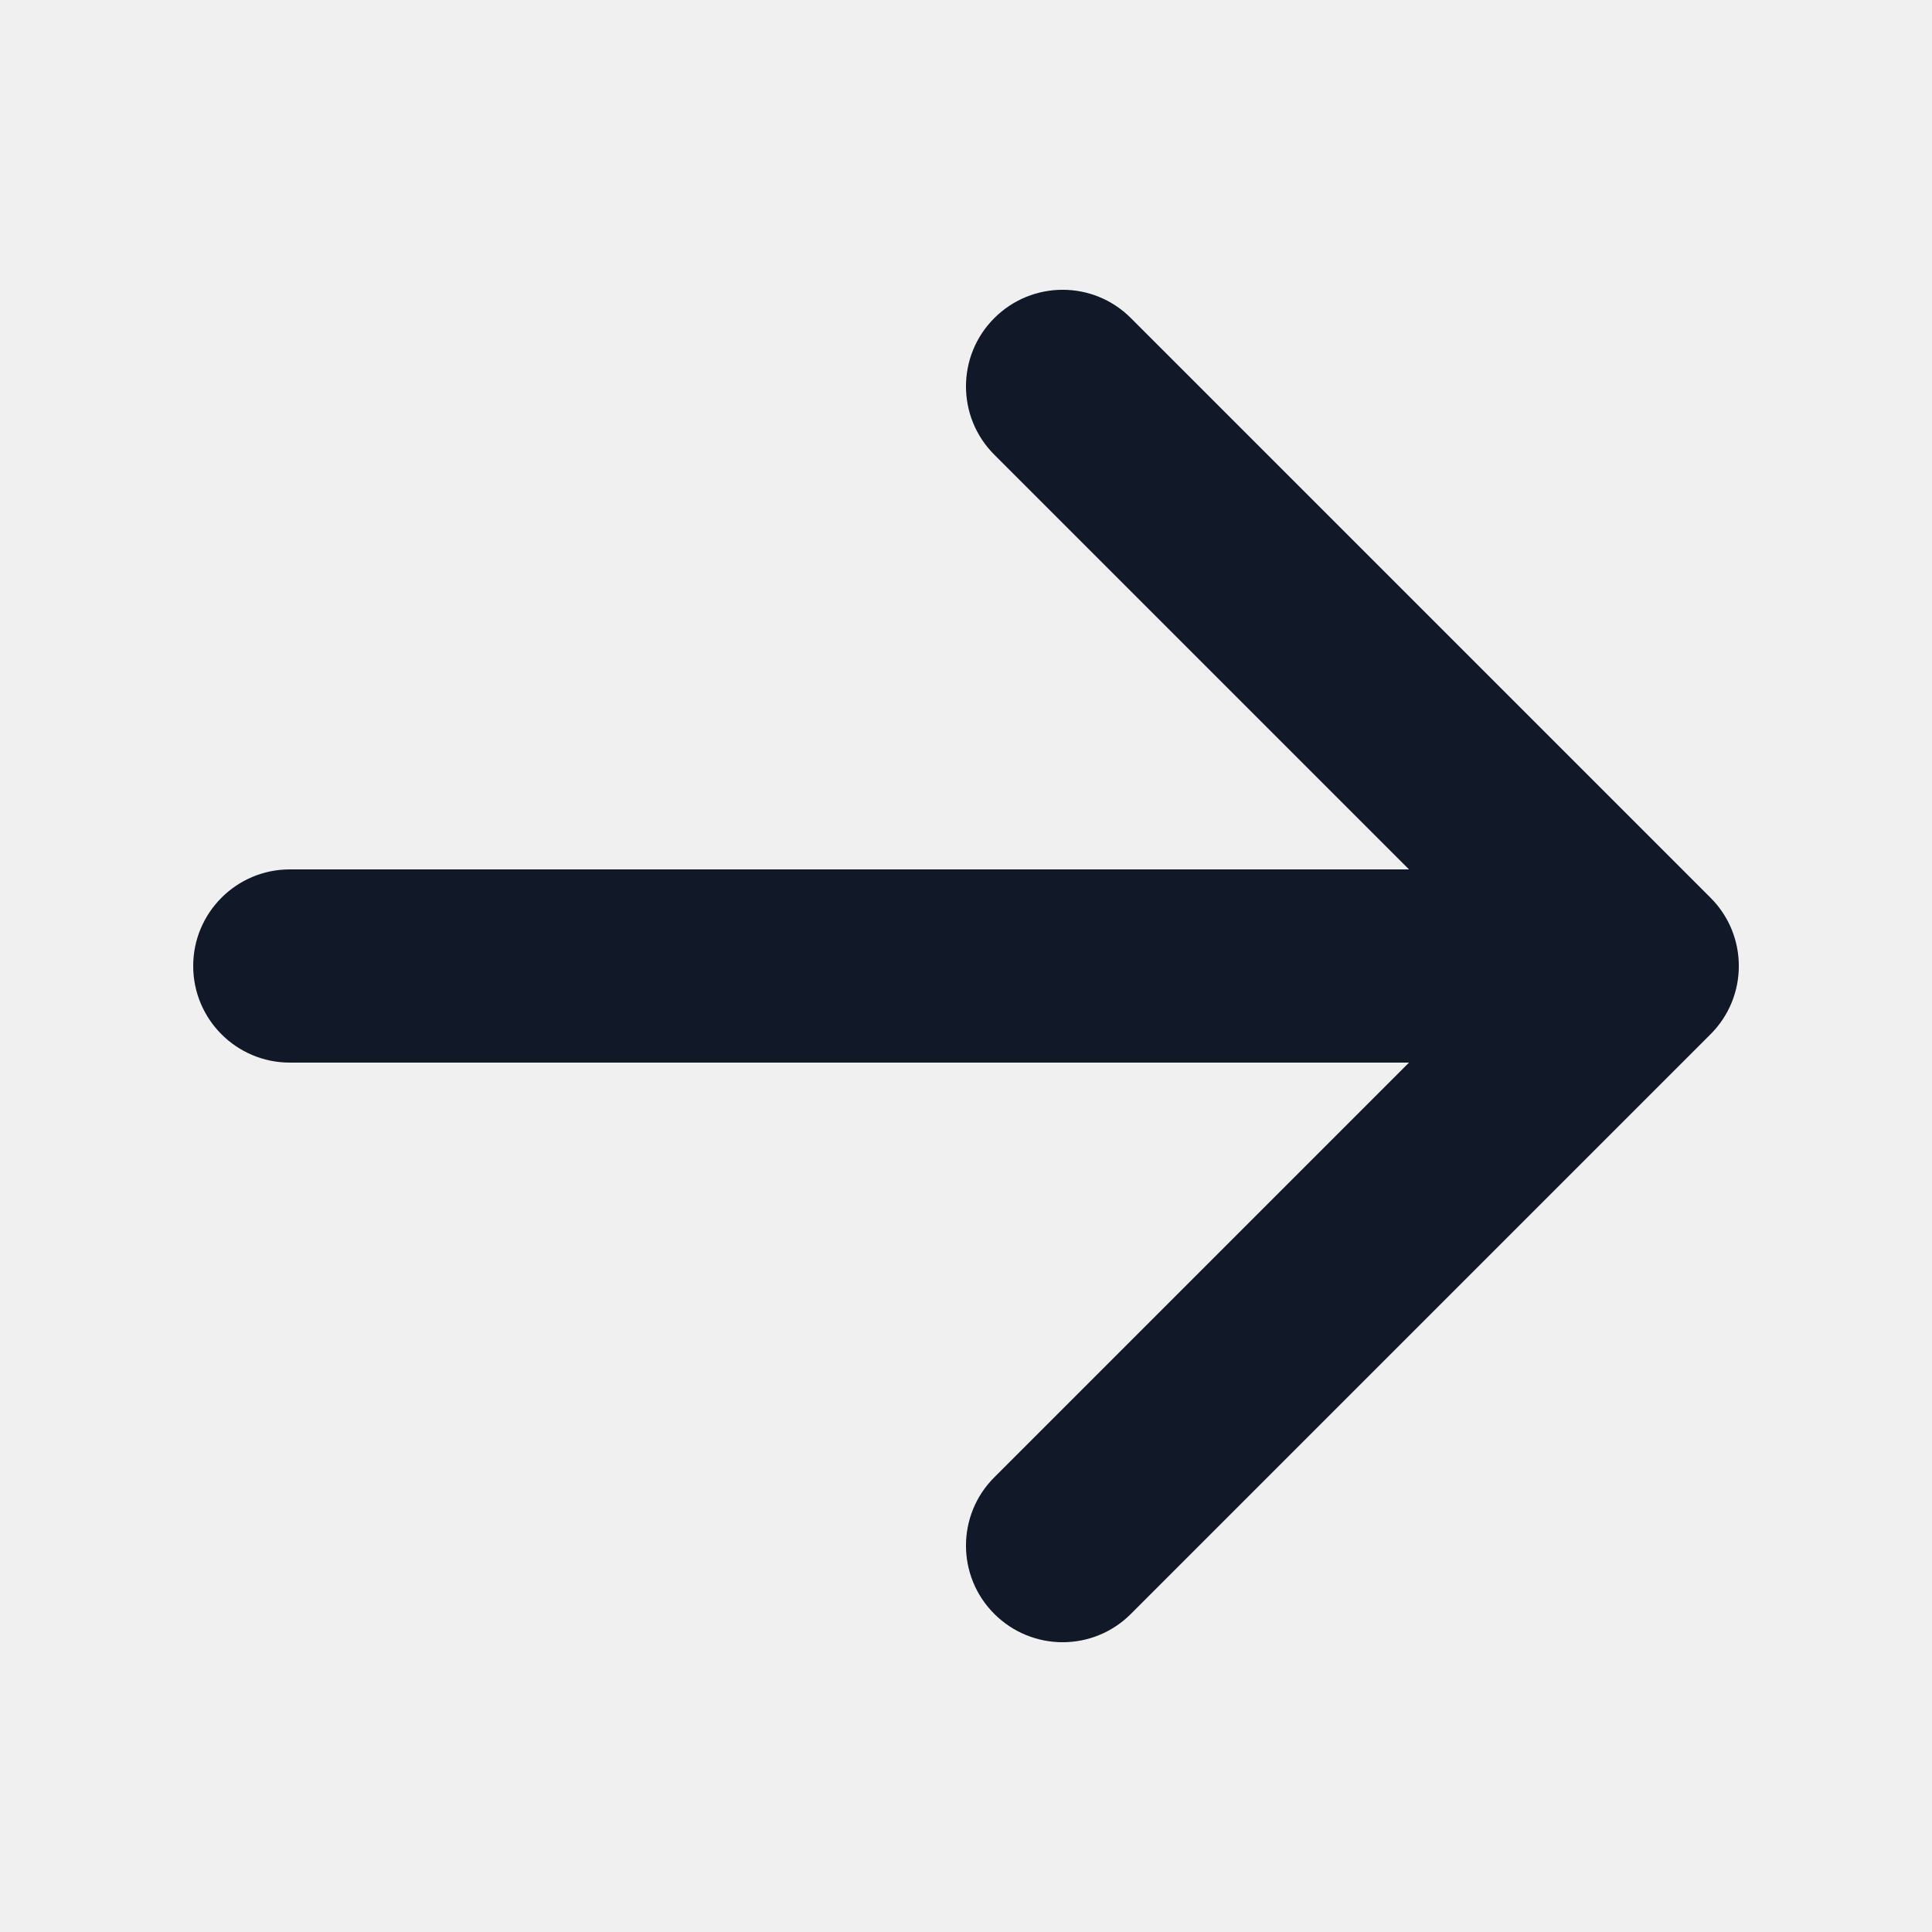
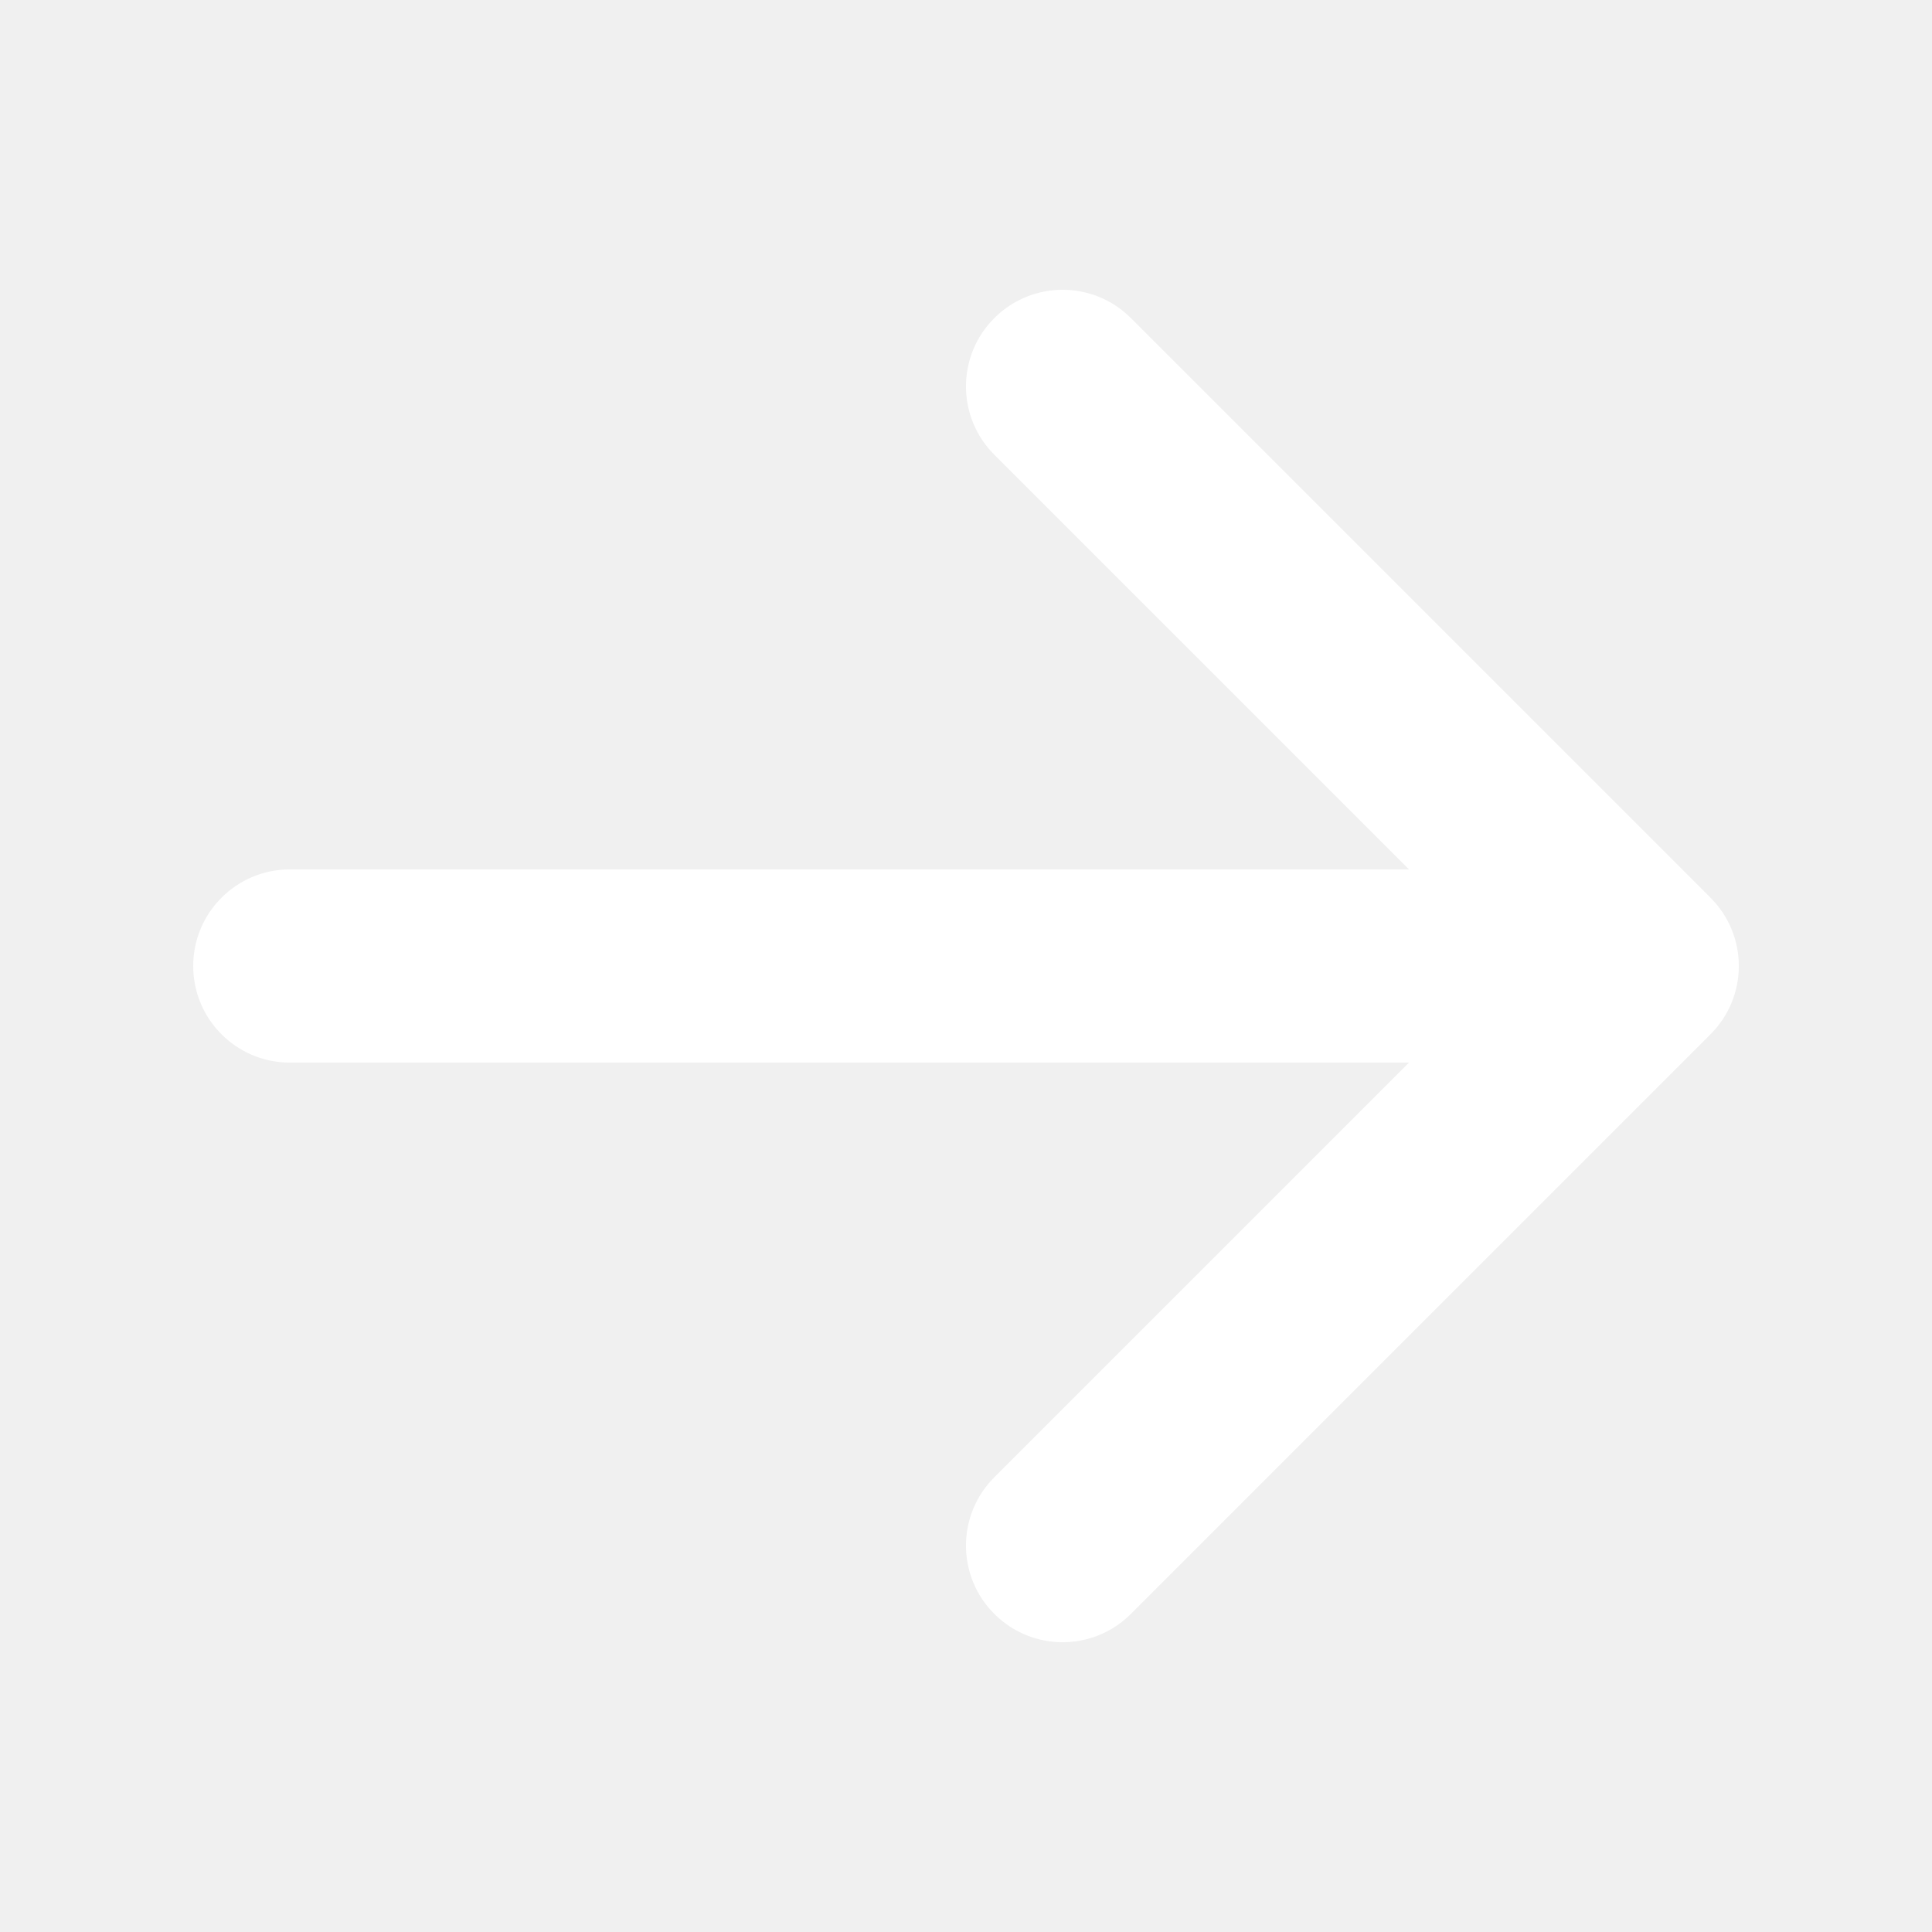
<svg xmlns="http://www.w3.org/2000/svg" width="20" height="20" viewBox="0 0 20 20" fill="none">
-   <path fill-rule="evenodd" clip-rule="evenodd" d="M10.293 3.293C10.684 2.902 11.317 2.902 11.707 3.293L17.707 9.293C18.098 9.683 18.098 10.317 17.707 10.707L11.707 16.707C11.317 17.098 10.684 17.098 10.293 16.707C9.902 16.317 9.902 15.683 10.293 15.293L14.586 11L3 11C2.448 11 2 10.552 2 10C2 9.448 2.448 9 3 9H14.586L10.293 4.707C9.902 4.317 9.902 3.683 10.293 3.293Z" fill="#111827" />
+   <path fill-rule="evenodd" clip-rule="evenodd" d="M10.293 3.293C10.684 2.902 11.317 2.902 11.707 3.293L17.707 9.293C18.098 9.683 18.098 10.317 17.707 10.707L11.707 16.707C11.317 17.098 10.684 17.098 10.293 16.707C9.902 16.317 9.902 15.683 10.293 15.293L14.586 11L3 11C2.448 11 2 10.552 2 10C2 9.448 2.448 9 3 9H14.586L10.293 4.707C9.902 4.317 9.902 3.683 10.293 3.293Z" fill="#FFF" />
</svg>
